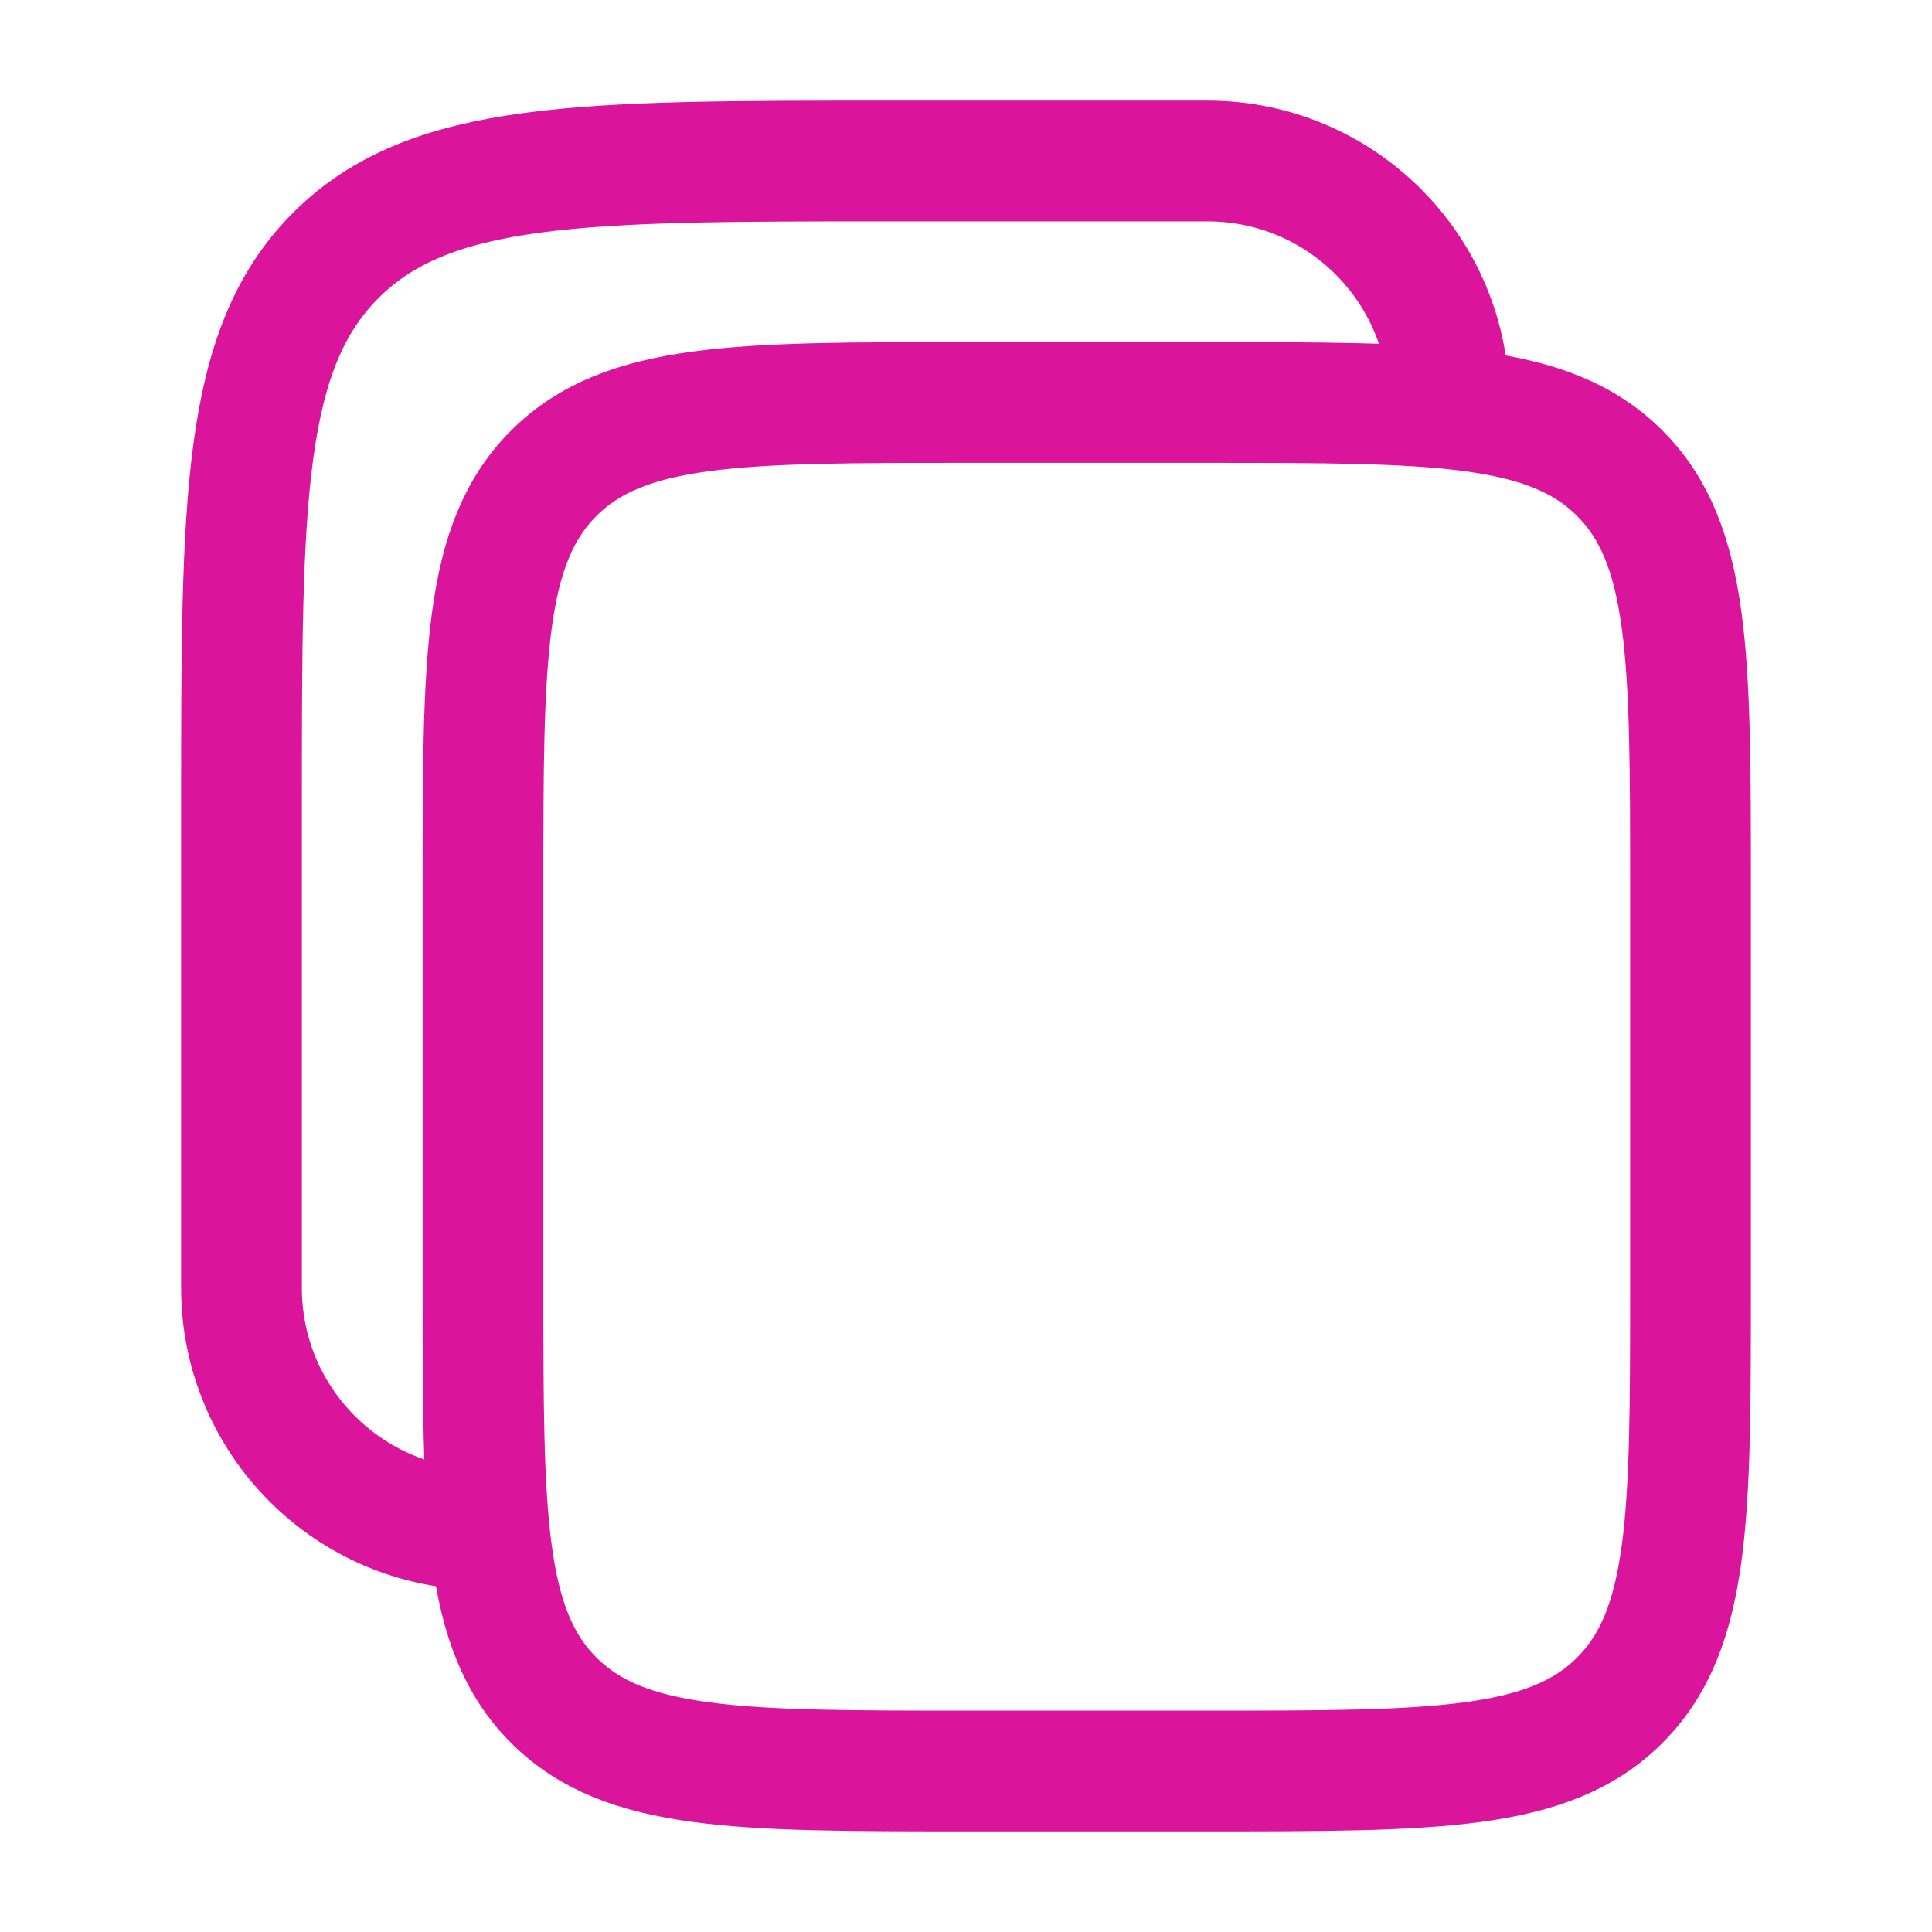
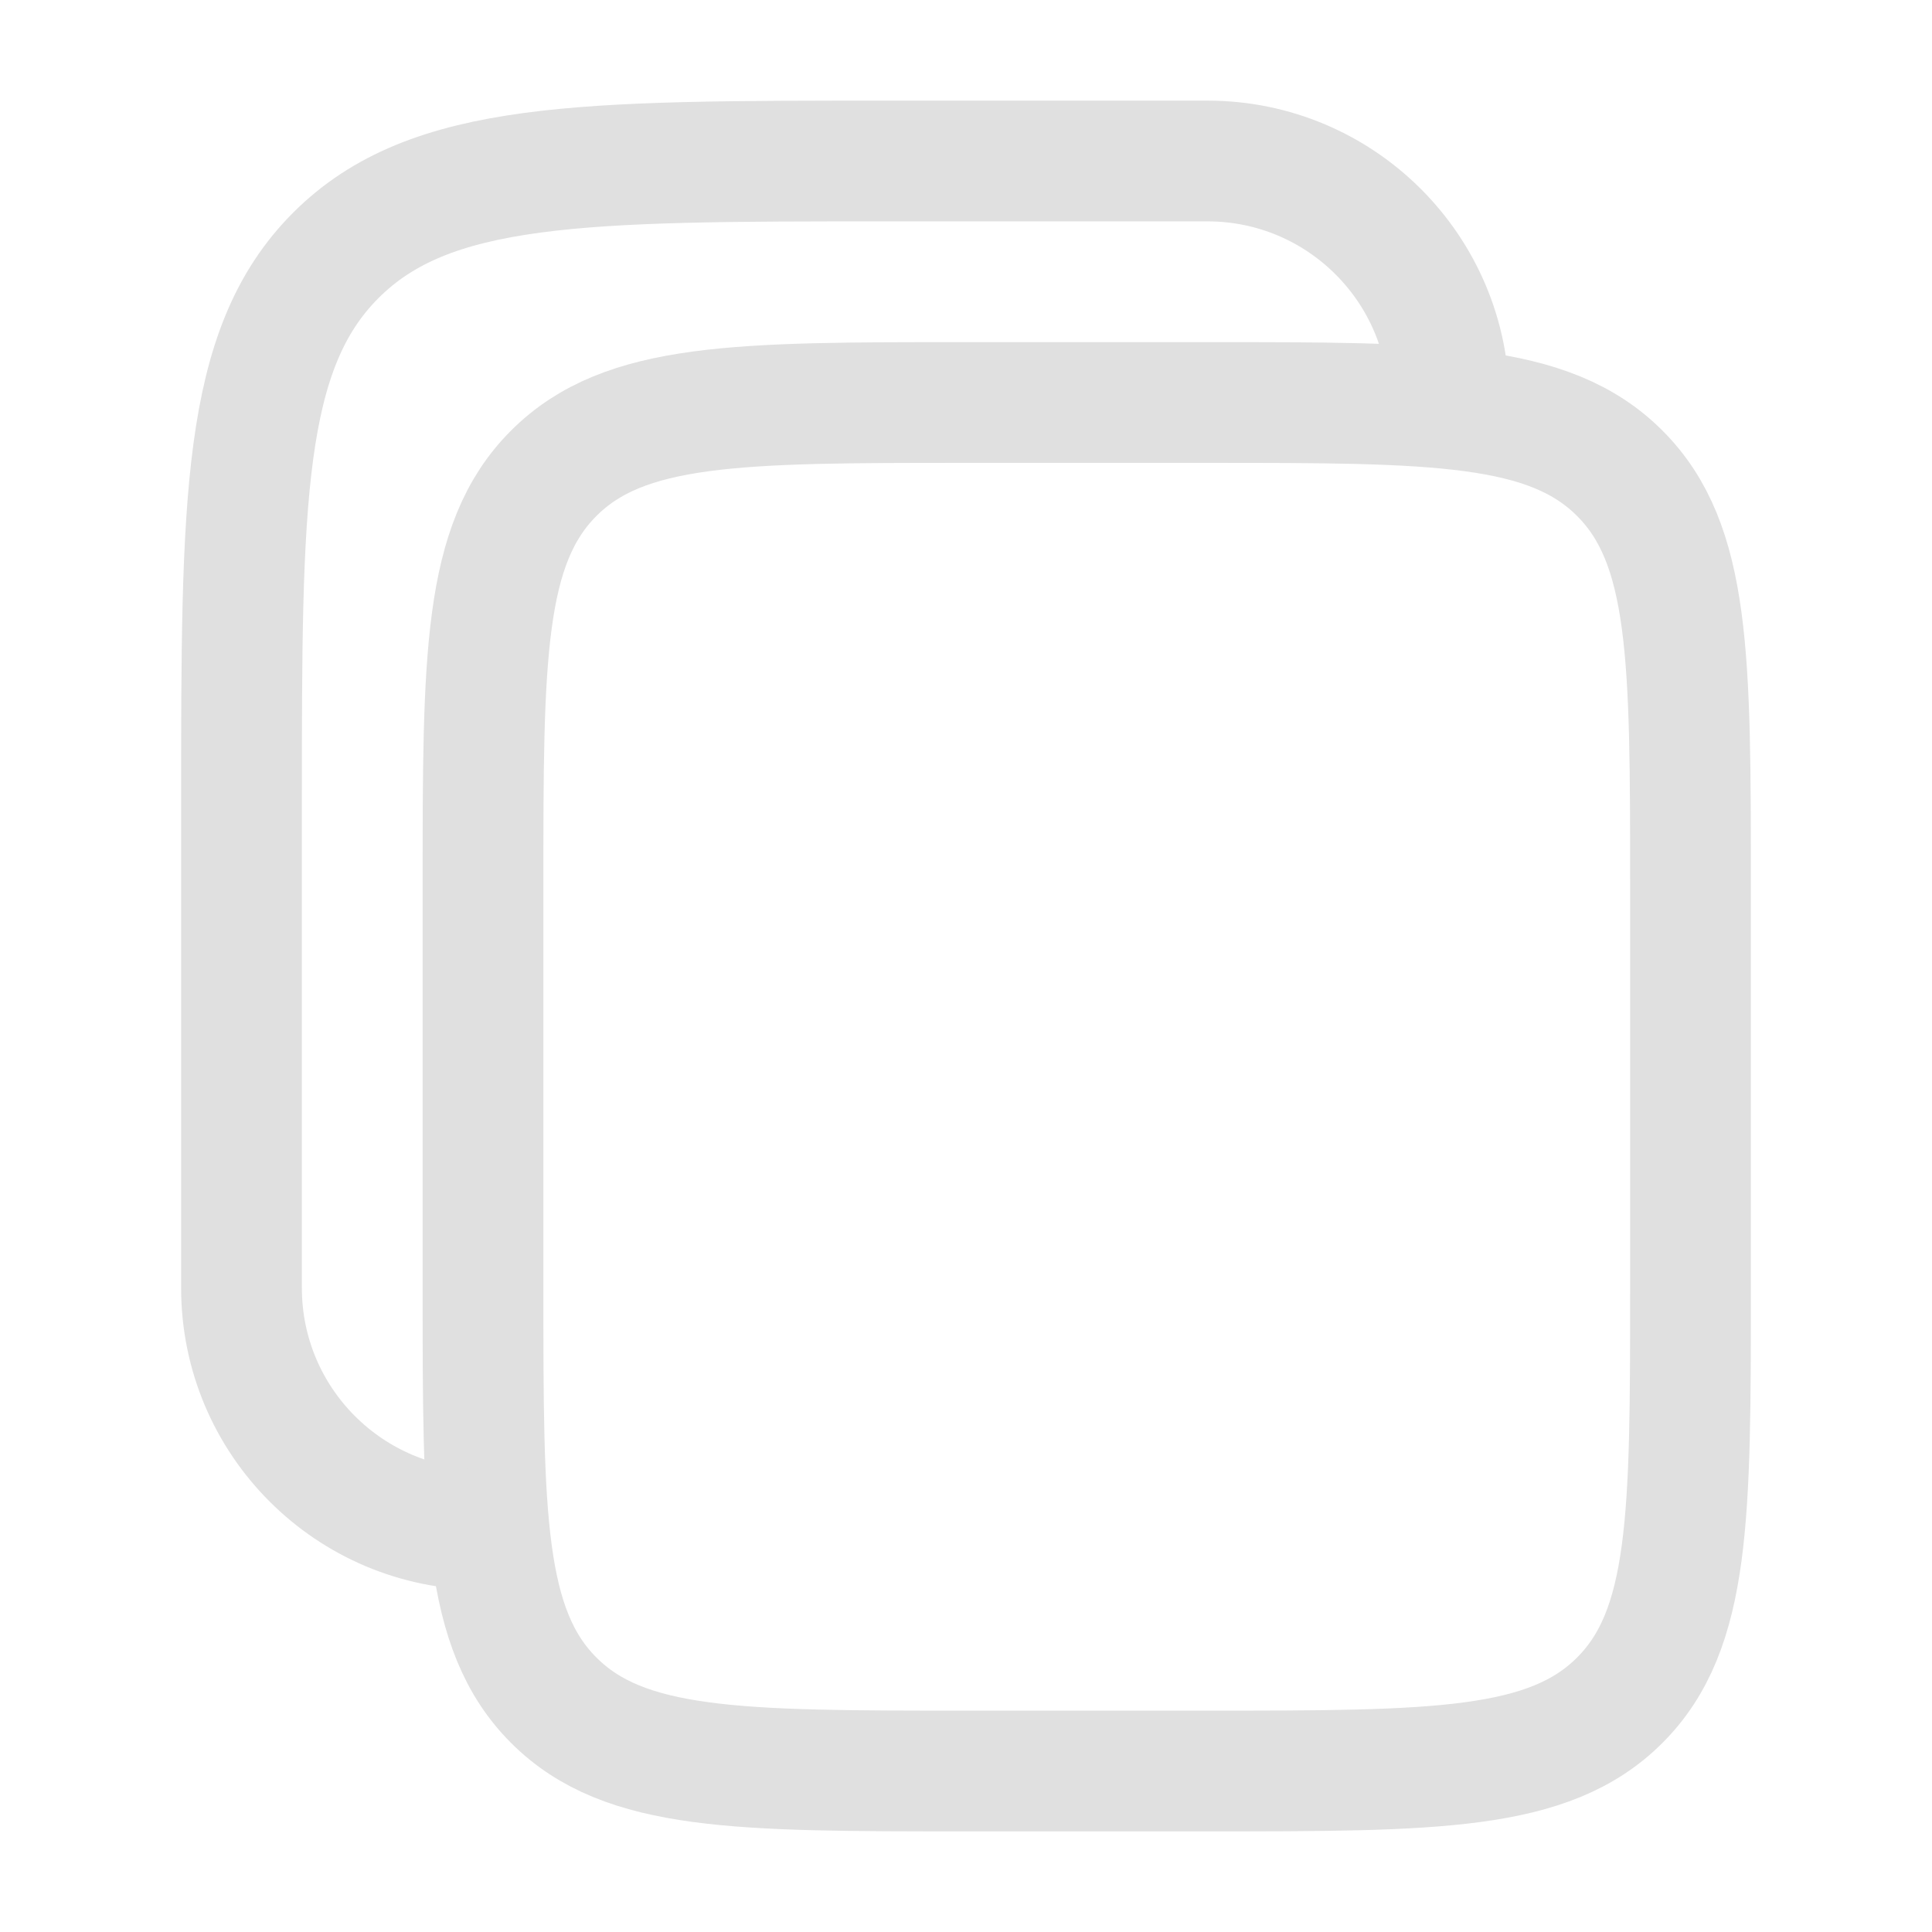
- <svg xmlns="http://www.w3.org/2000/svg" width="800px" height="800px" viewBox="0 0 24 24" fill="none" transform="rotate(0)">
+ <svg xmlns="http://www.w3.org/2000/svg" width="800px" height="800px" viewBox="0 0 24 24" fill="none">
  <g id="SVGRepo_bgCarrier" stroke-width="0" />
  <g id="SVGRepo_tracerCarrier" stroke-linecap="round" stroke-linejoin="round" />
  <g id="SVGRepo_iconCarrier">
-     <path d="M6 11C6 8.172 6 6.757 6.879 5.879C7.757 5 9.172 5 12 5H15C17.828 5 19.243 5 20.121 5.879C21 6.757 21 8.172 21 11V16C21 18.828 21 20.243 20.121 21.121C19.243 22 17.828 22 15 22H12C9.172 22 7.757 22 6.879 21.121C6 20.243 6 18.828 6 16V11Z" stroke="#db149c" stroke-width="1.5" />
-     <path d="M6 19C4.343 19 3 17.657 3 16V10C3 6.229 3 4.343 4.172 3.172C5.343 2 7.229 2 11 2H15C16.657 2 18 3.343 18 5" stroke="#db149c" stroke-width="1.5" />
+     <path d="M6 11C6 8.172 6 6.757 6.879 5.879C7.757 5 9.172 5 12 5H15C17.828 5 19.243 5 20.121 5.879C21 6.757 21 8.172 21 11V16C21 18.828 21 20.243 20.121 21.121C19.243 22 17.828 22 15 22H12C9.172 22 7.757 22 6.879 21.121C6 20.243 6 18.828 6 16V11Z" stroke="#e0e0e0" stroke-width="1.5" />
+     <path d="M6 19C4.343 19 3 17.657 3 16V10C3 6.229 3 4.343 4.172 3.172C5.343 2 7.229 2 11 2H15C16.657 2 18 3.343 18 5" stroke="#e0e0e0" stroke-width="1.5" />
  </g>
</svg>
